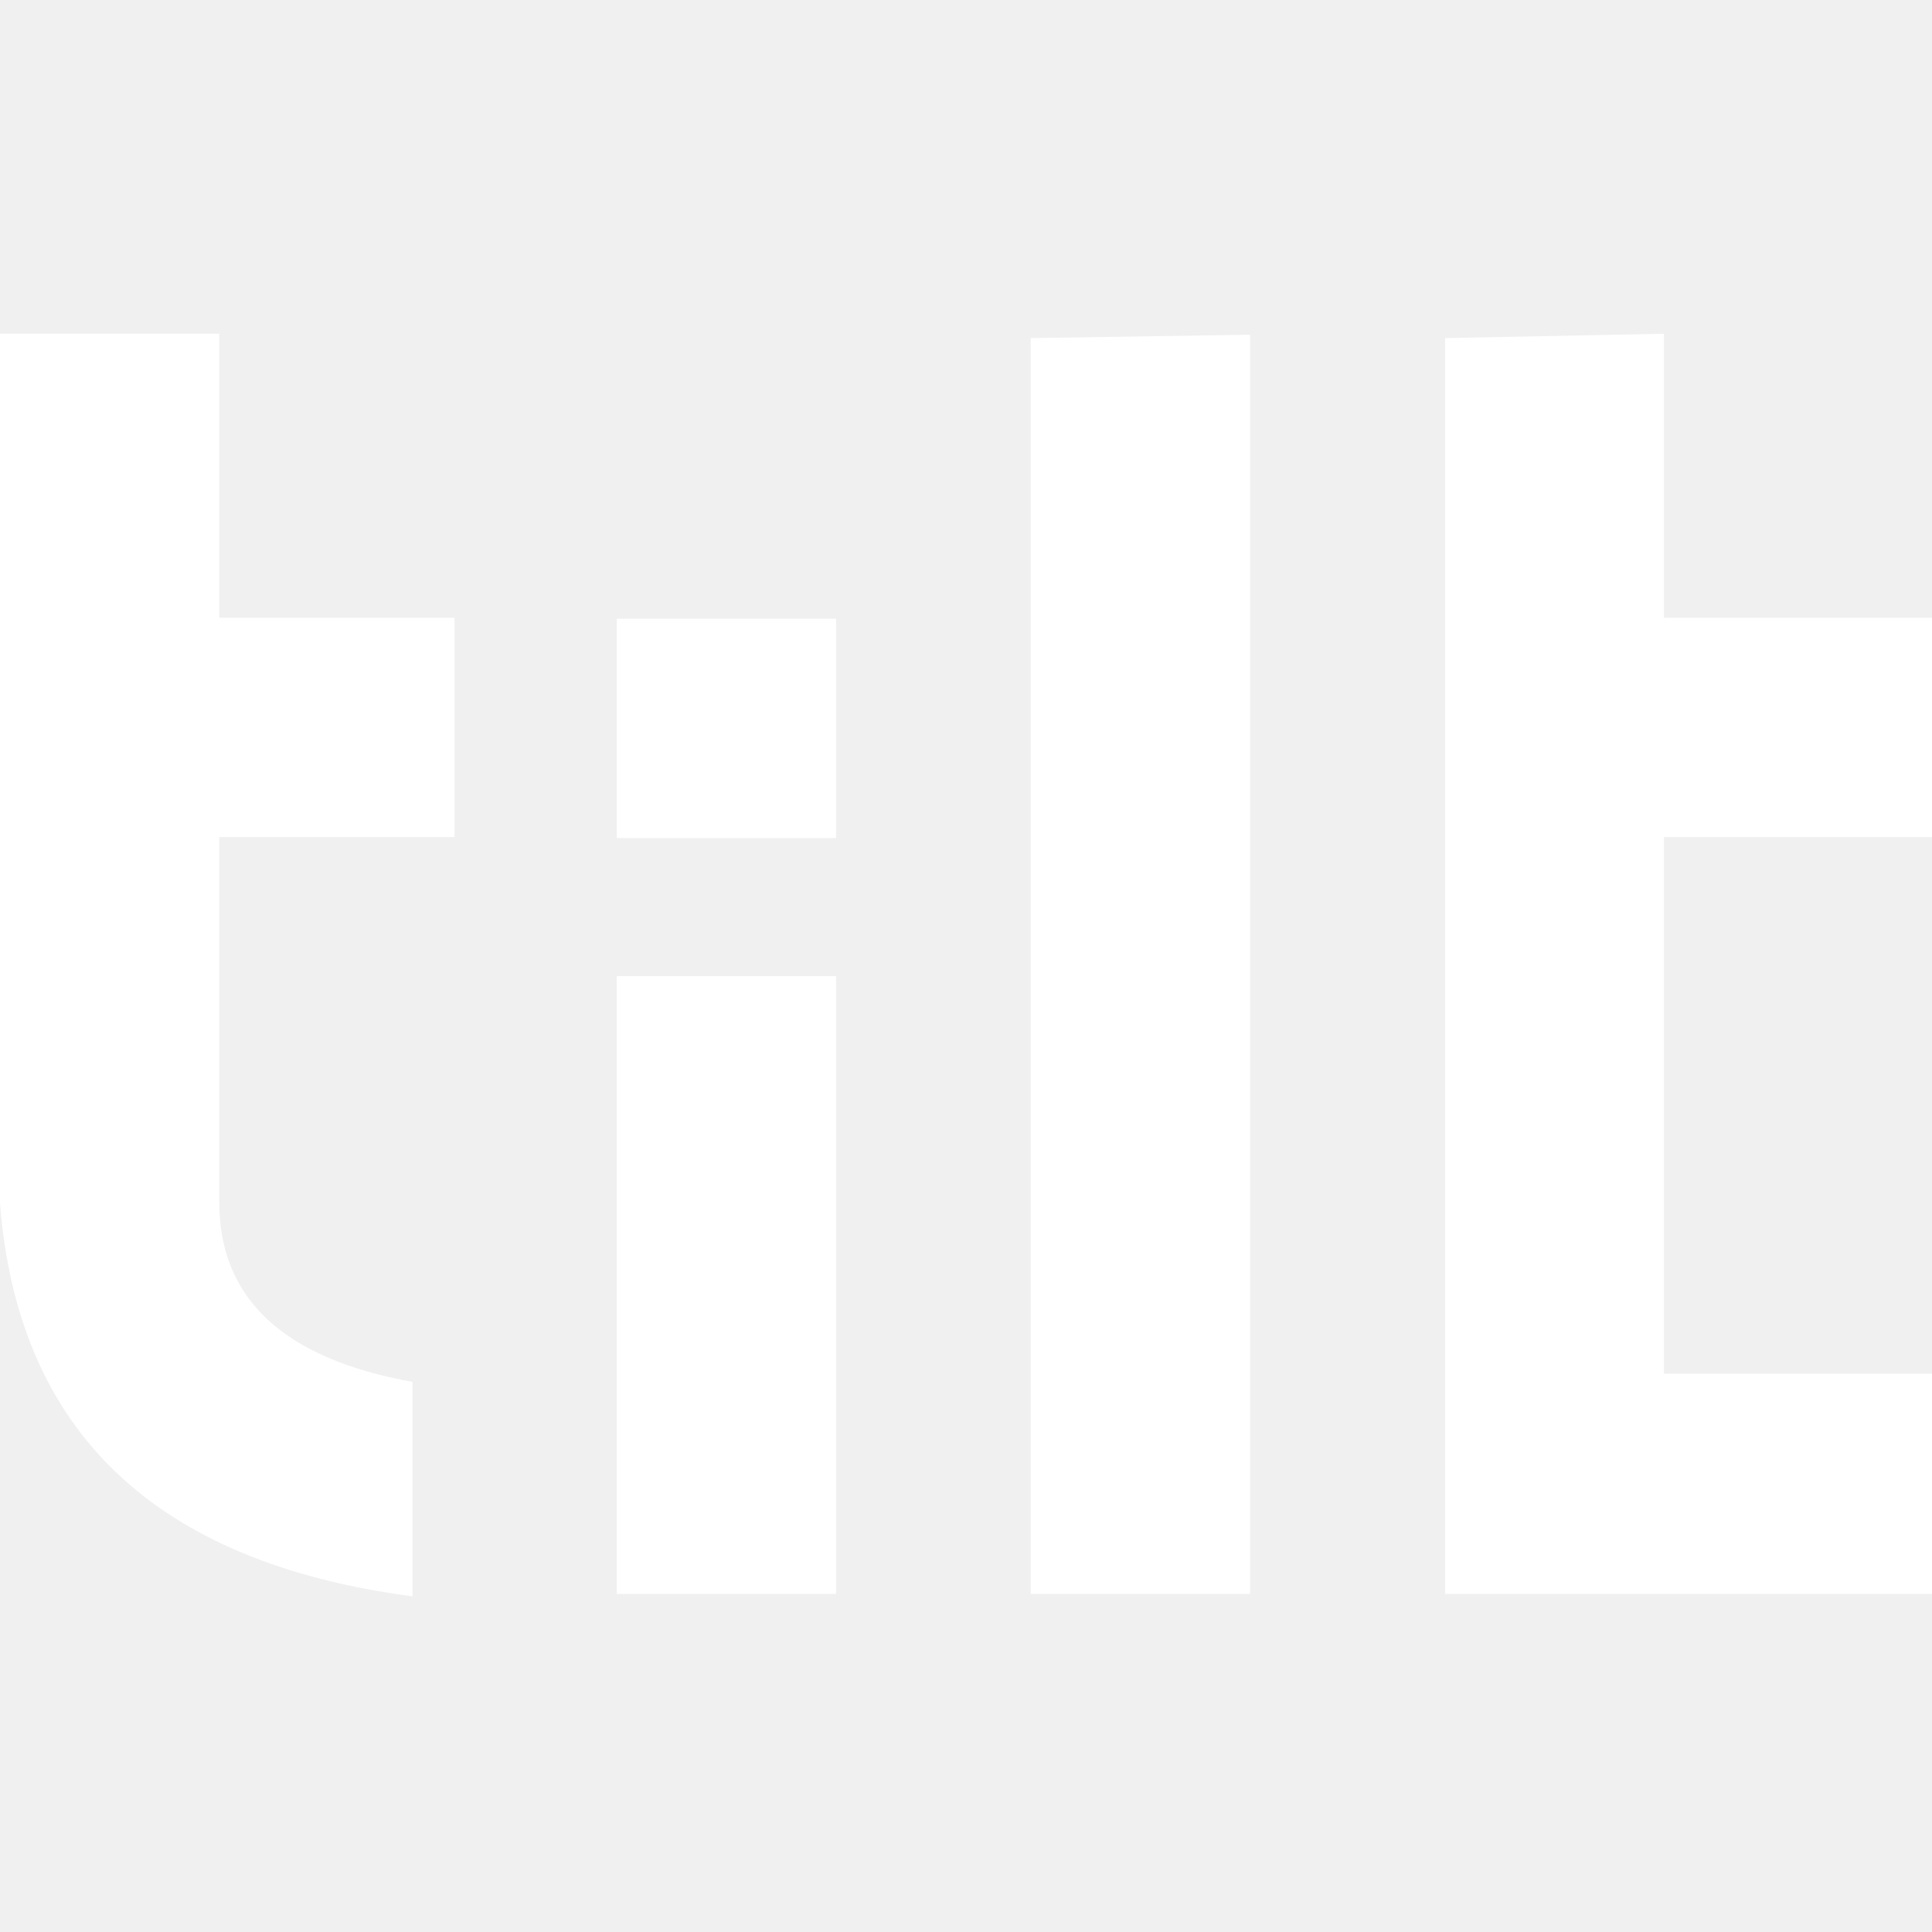
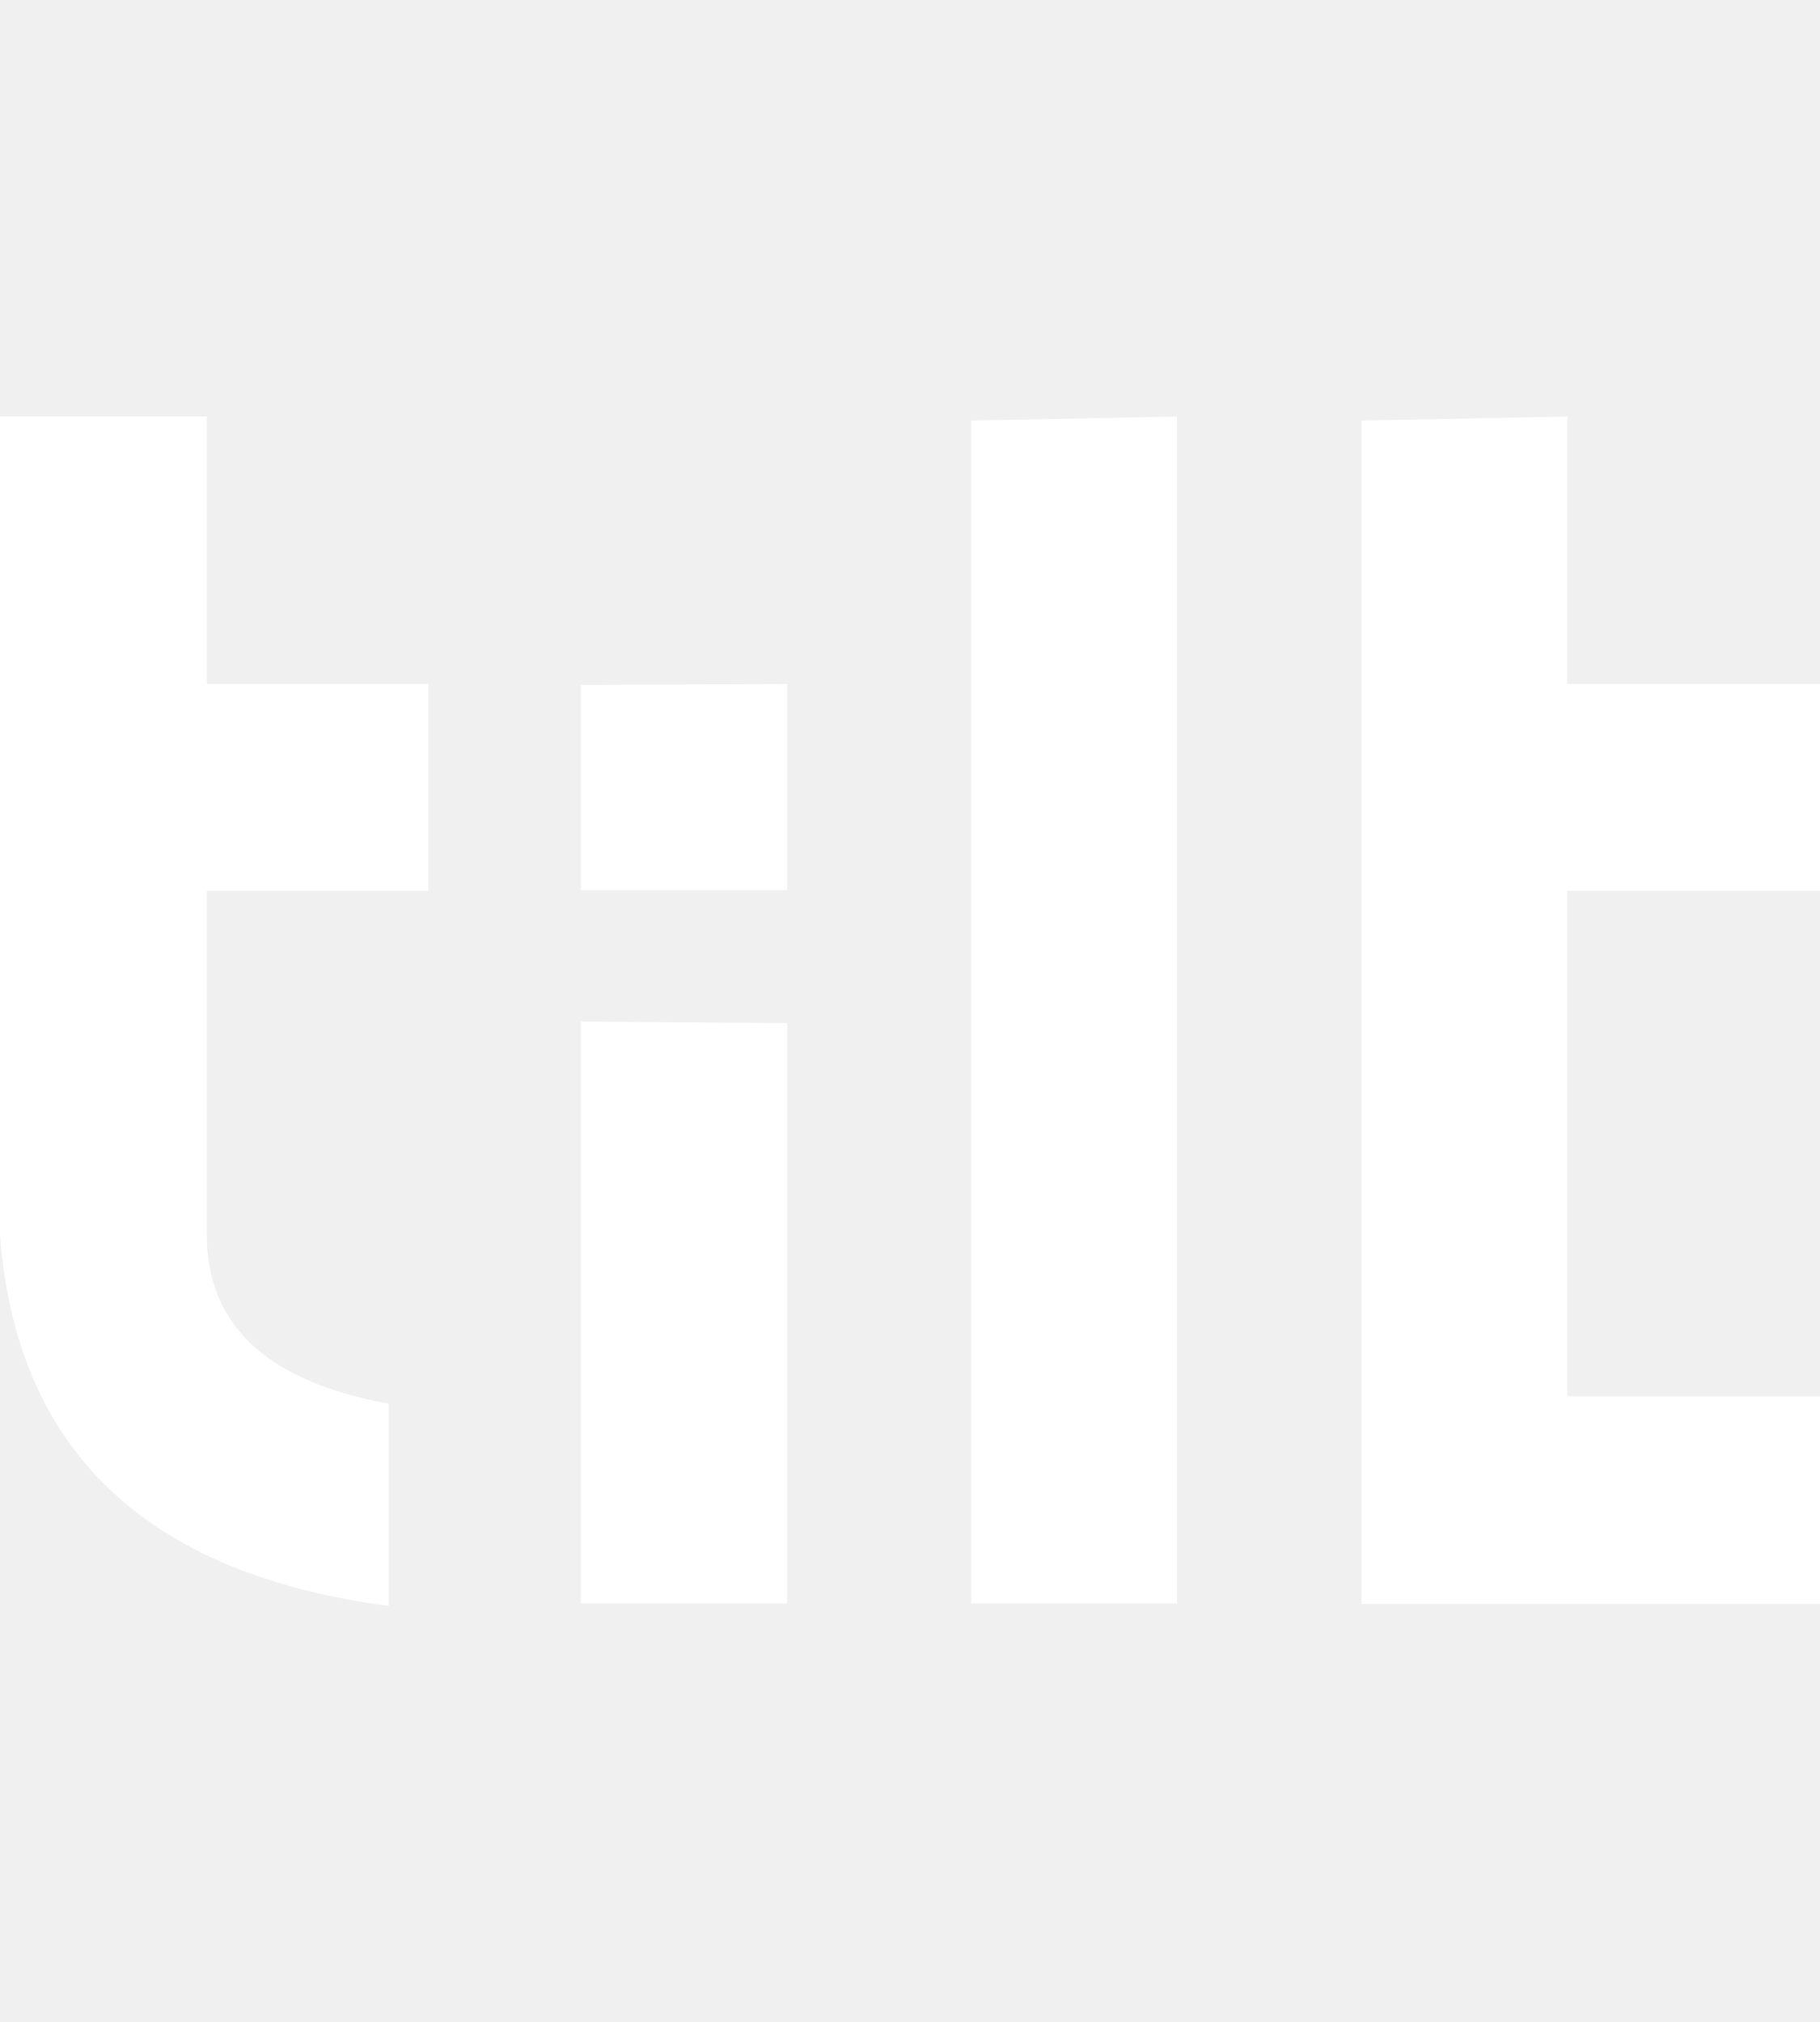
- <svg xmlns="http://www.w3.org/2000/svg" id="Camada_1" data-name="Camada 1" viewBox="0 0 40 40">
+ <svg xmlns="http://www.w3.org/2000/svg" id="Camada_1" data-name="Camada 1" viewBox="0 0 36 40">
  <defs>
    <style>.cls-1{fill:#fff;}</style>
  </defs>
-   <path id="shape" class="cls-1" d="M0,24.91v-18H4.54v5.88H9.41v4.54H4.54v7.56q0,3,4,3.72v4.44Q.55,32,0,24.91Zm34.45-18v5.88H40v4.54H34.45V28.44H40V33H29.92v-26ZM17.31,20.21V33H12.77V20.21ZM25.88,6.93V33H21.34v-26Zm-8.57,5.88v4.54H12.77V12.81Z" />
+   <path id="shape" class="cls-1" d="M0,24.44V8.24H4.09v5.29H8.47v4.09H4.09v6.8c0,1.8,1.2,2.91,3.6,3.35v4Q.49,30.82,0,24.44ZM31,8.24v5.29h5v4.09H31v10h5v4.11H26.93V8.32Zm-15.43,12V31.72H11.49V20.21Zm7.71-12V31.72H19.21V8.32Zm-7.71,5.29v4.08H11.49V13.55Z" />
</svg>
